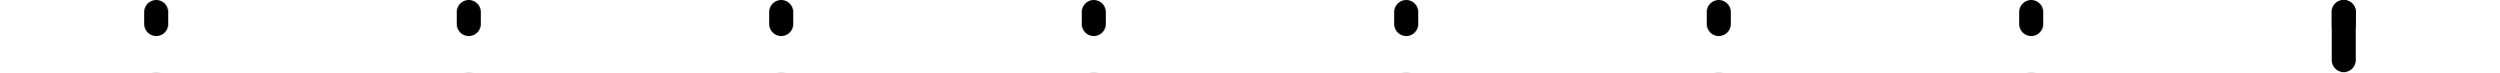
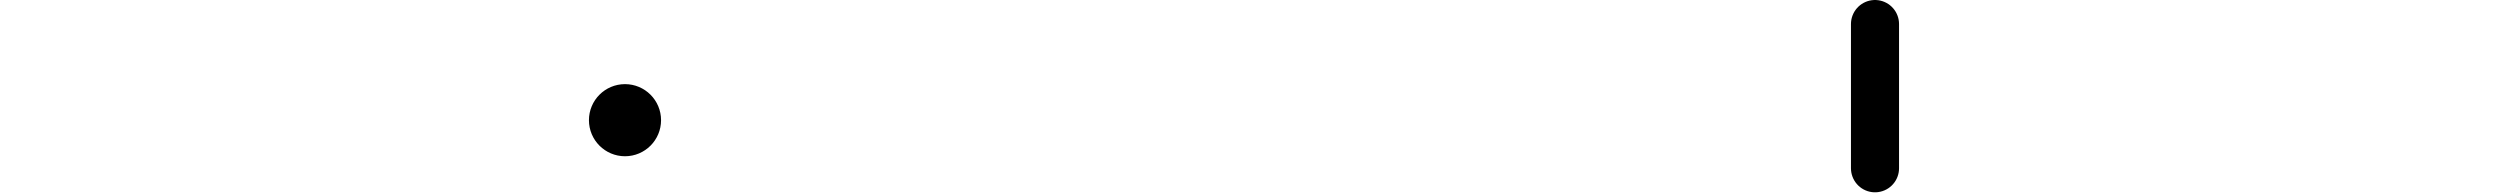
- <svg xmlns="http://www.w3.org/2000/svg" width="208" height="6" viewBox="0 0 208 6">
-   <defs>
-     <pattern id="ticks" width="26" height="6" patternUnits="userSpaceOnUse">
-       <path d="M13 1V2" fill="none" stroke="currentColor" stroke-width="2" stroke-linecap="round" />
-     </pattern>
-   </defs>
-   <rect width="208" height="6" fill="url(#ticks)" />
-   <path d="M195 1V5" fill="none" stroke="currentColor" stroke-width="2" stroke-linecap="round" />
+ <svg xmlns="http://www.w3.org/2000/svg" width="52" height="4" viewBox="0 0 52 4">
+   <circle cx="13" cy="2.5" r="0.75" fill="currentColor" />
+   <path d="M39 0.5V3.5" fill="none" stroke="currentColor" stroke-width="1" stroke-linecap="round" />
</svg>
